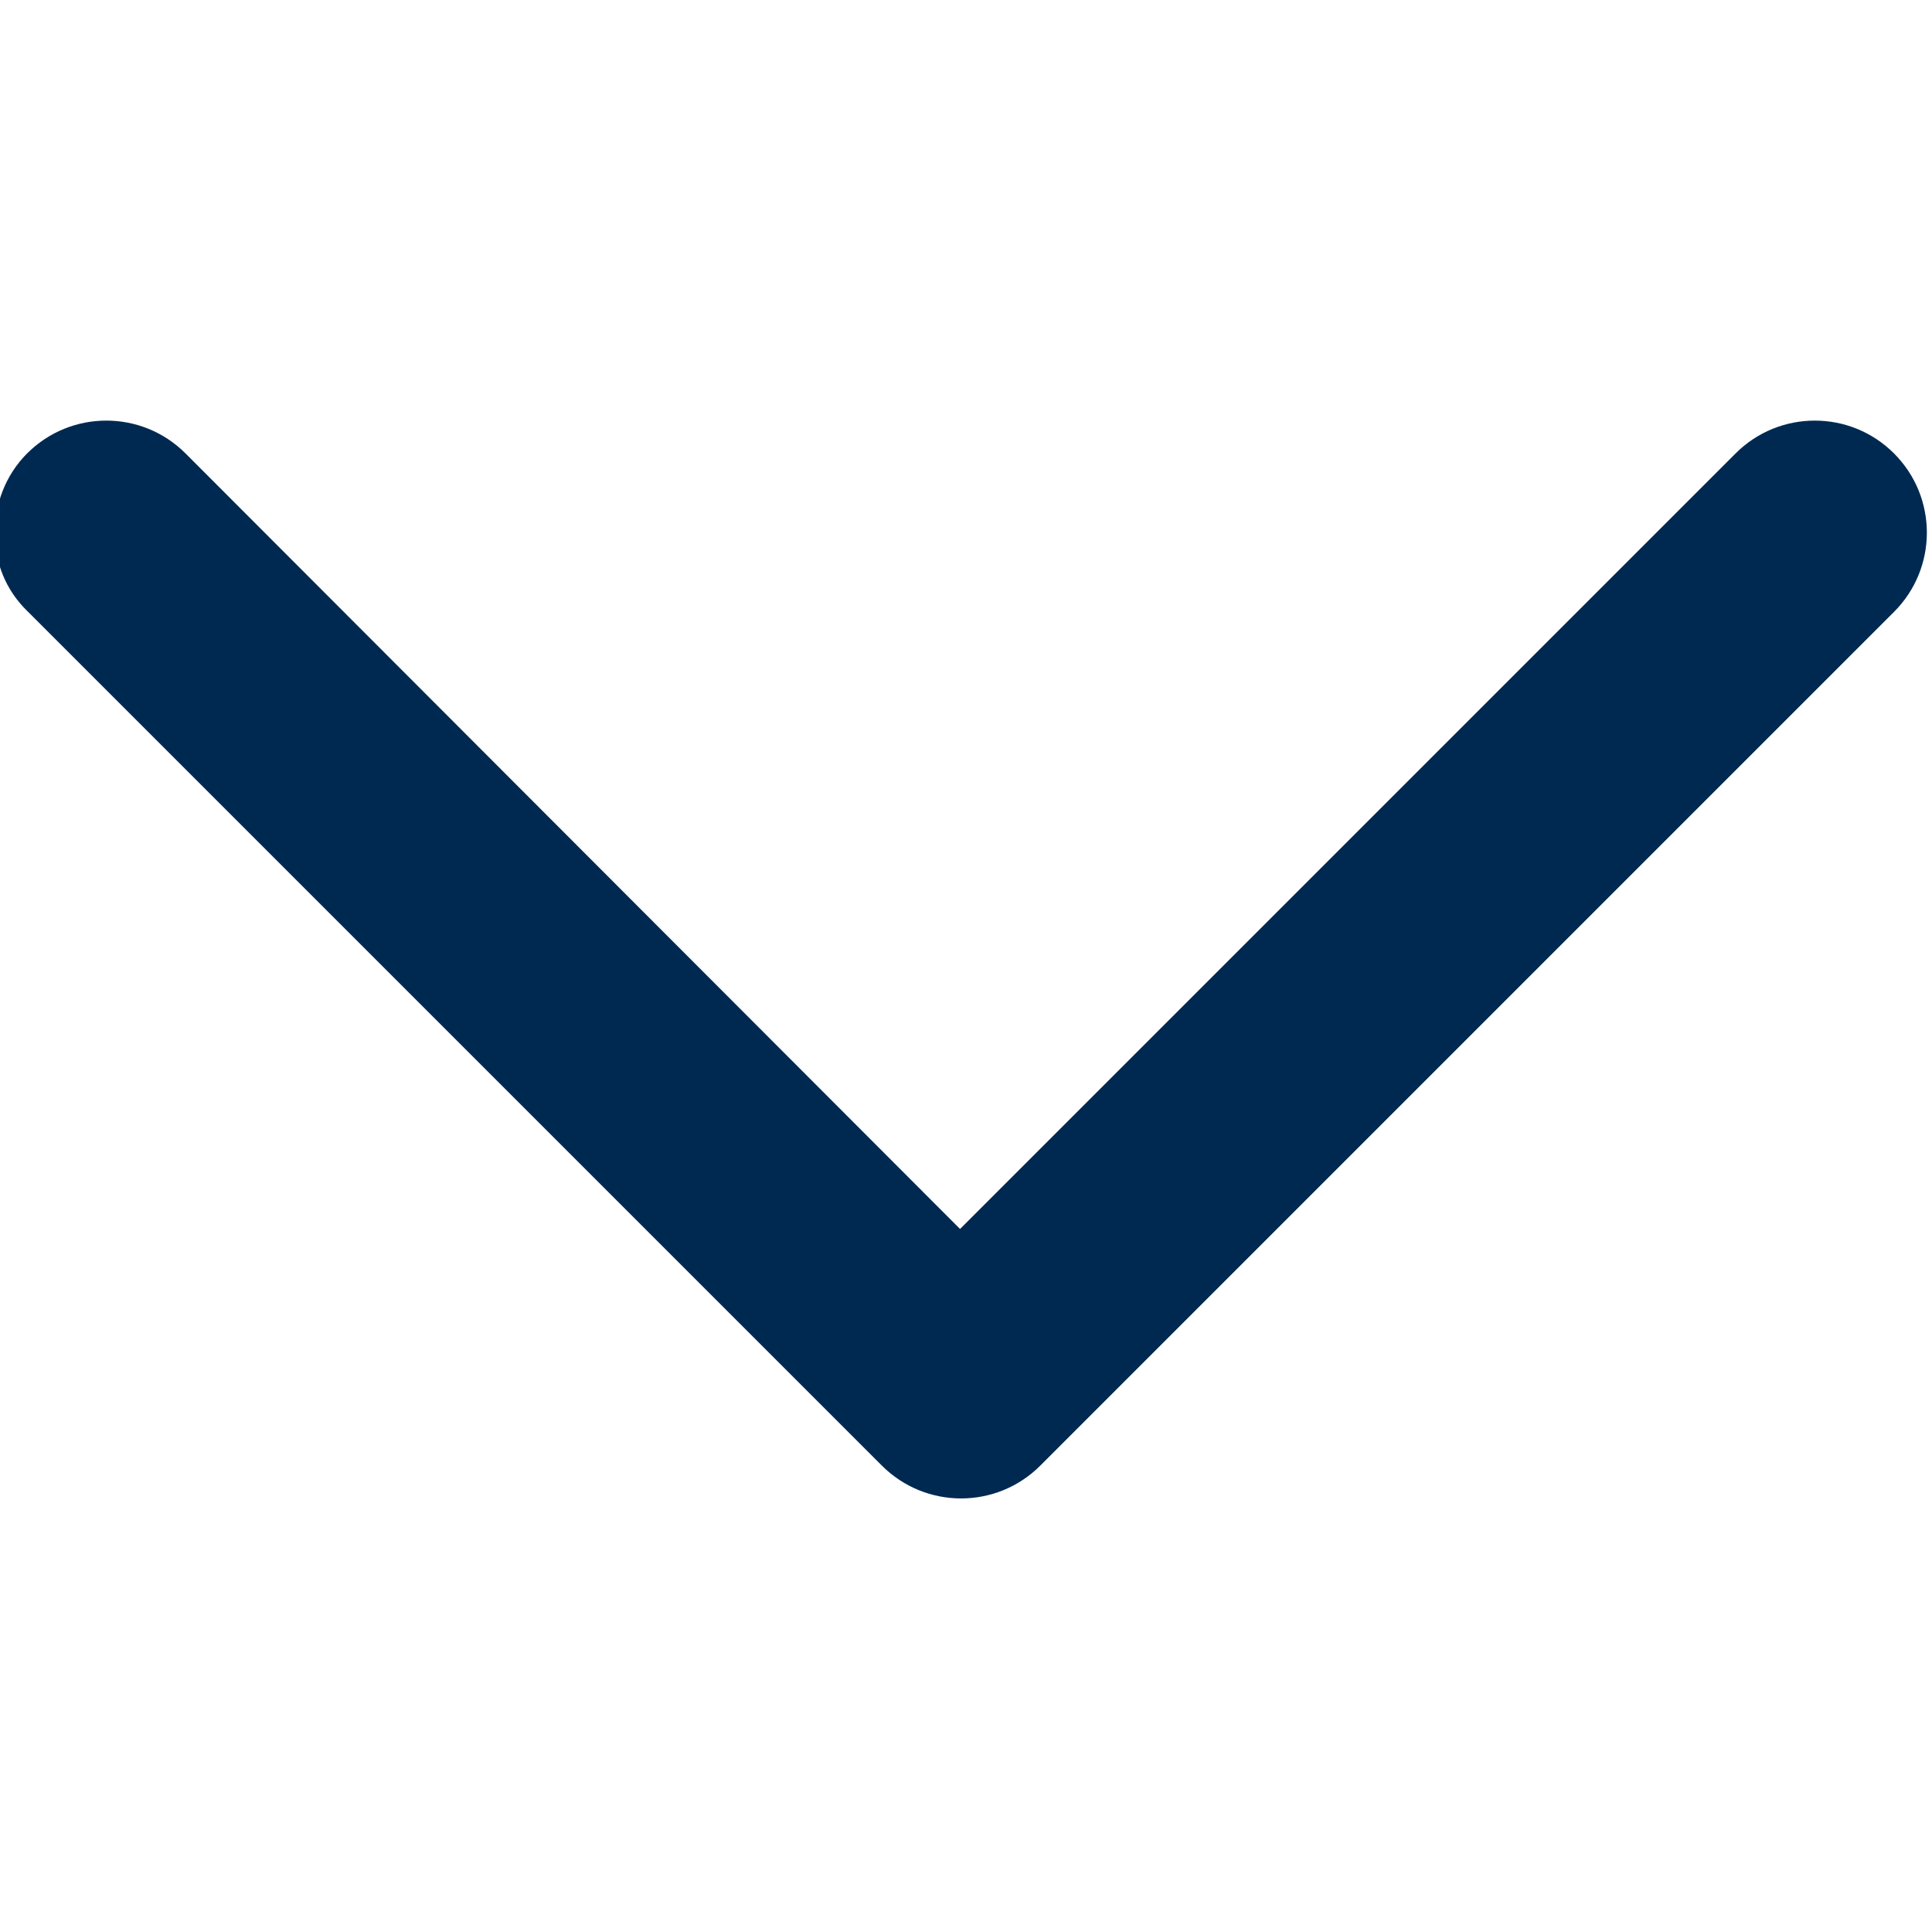
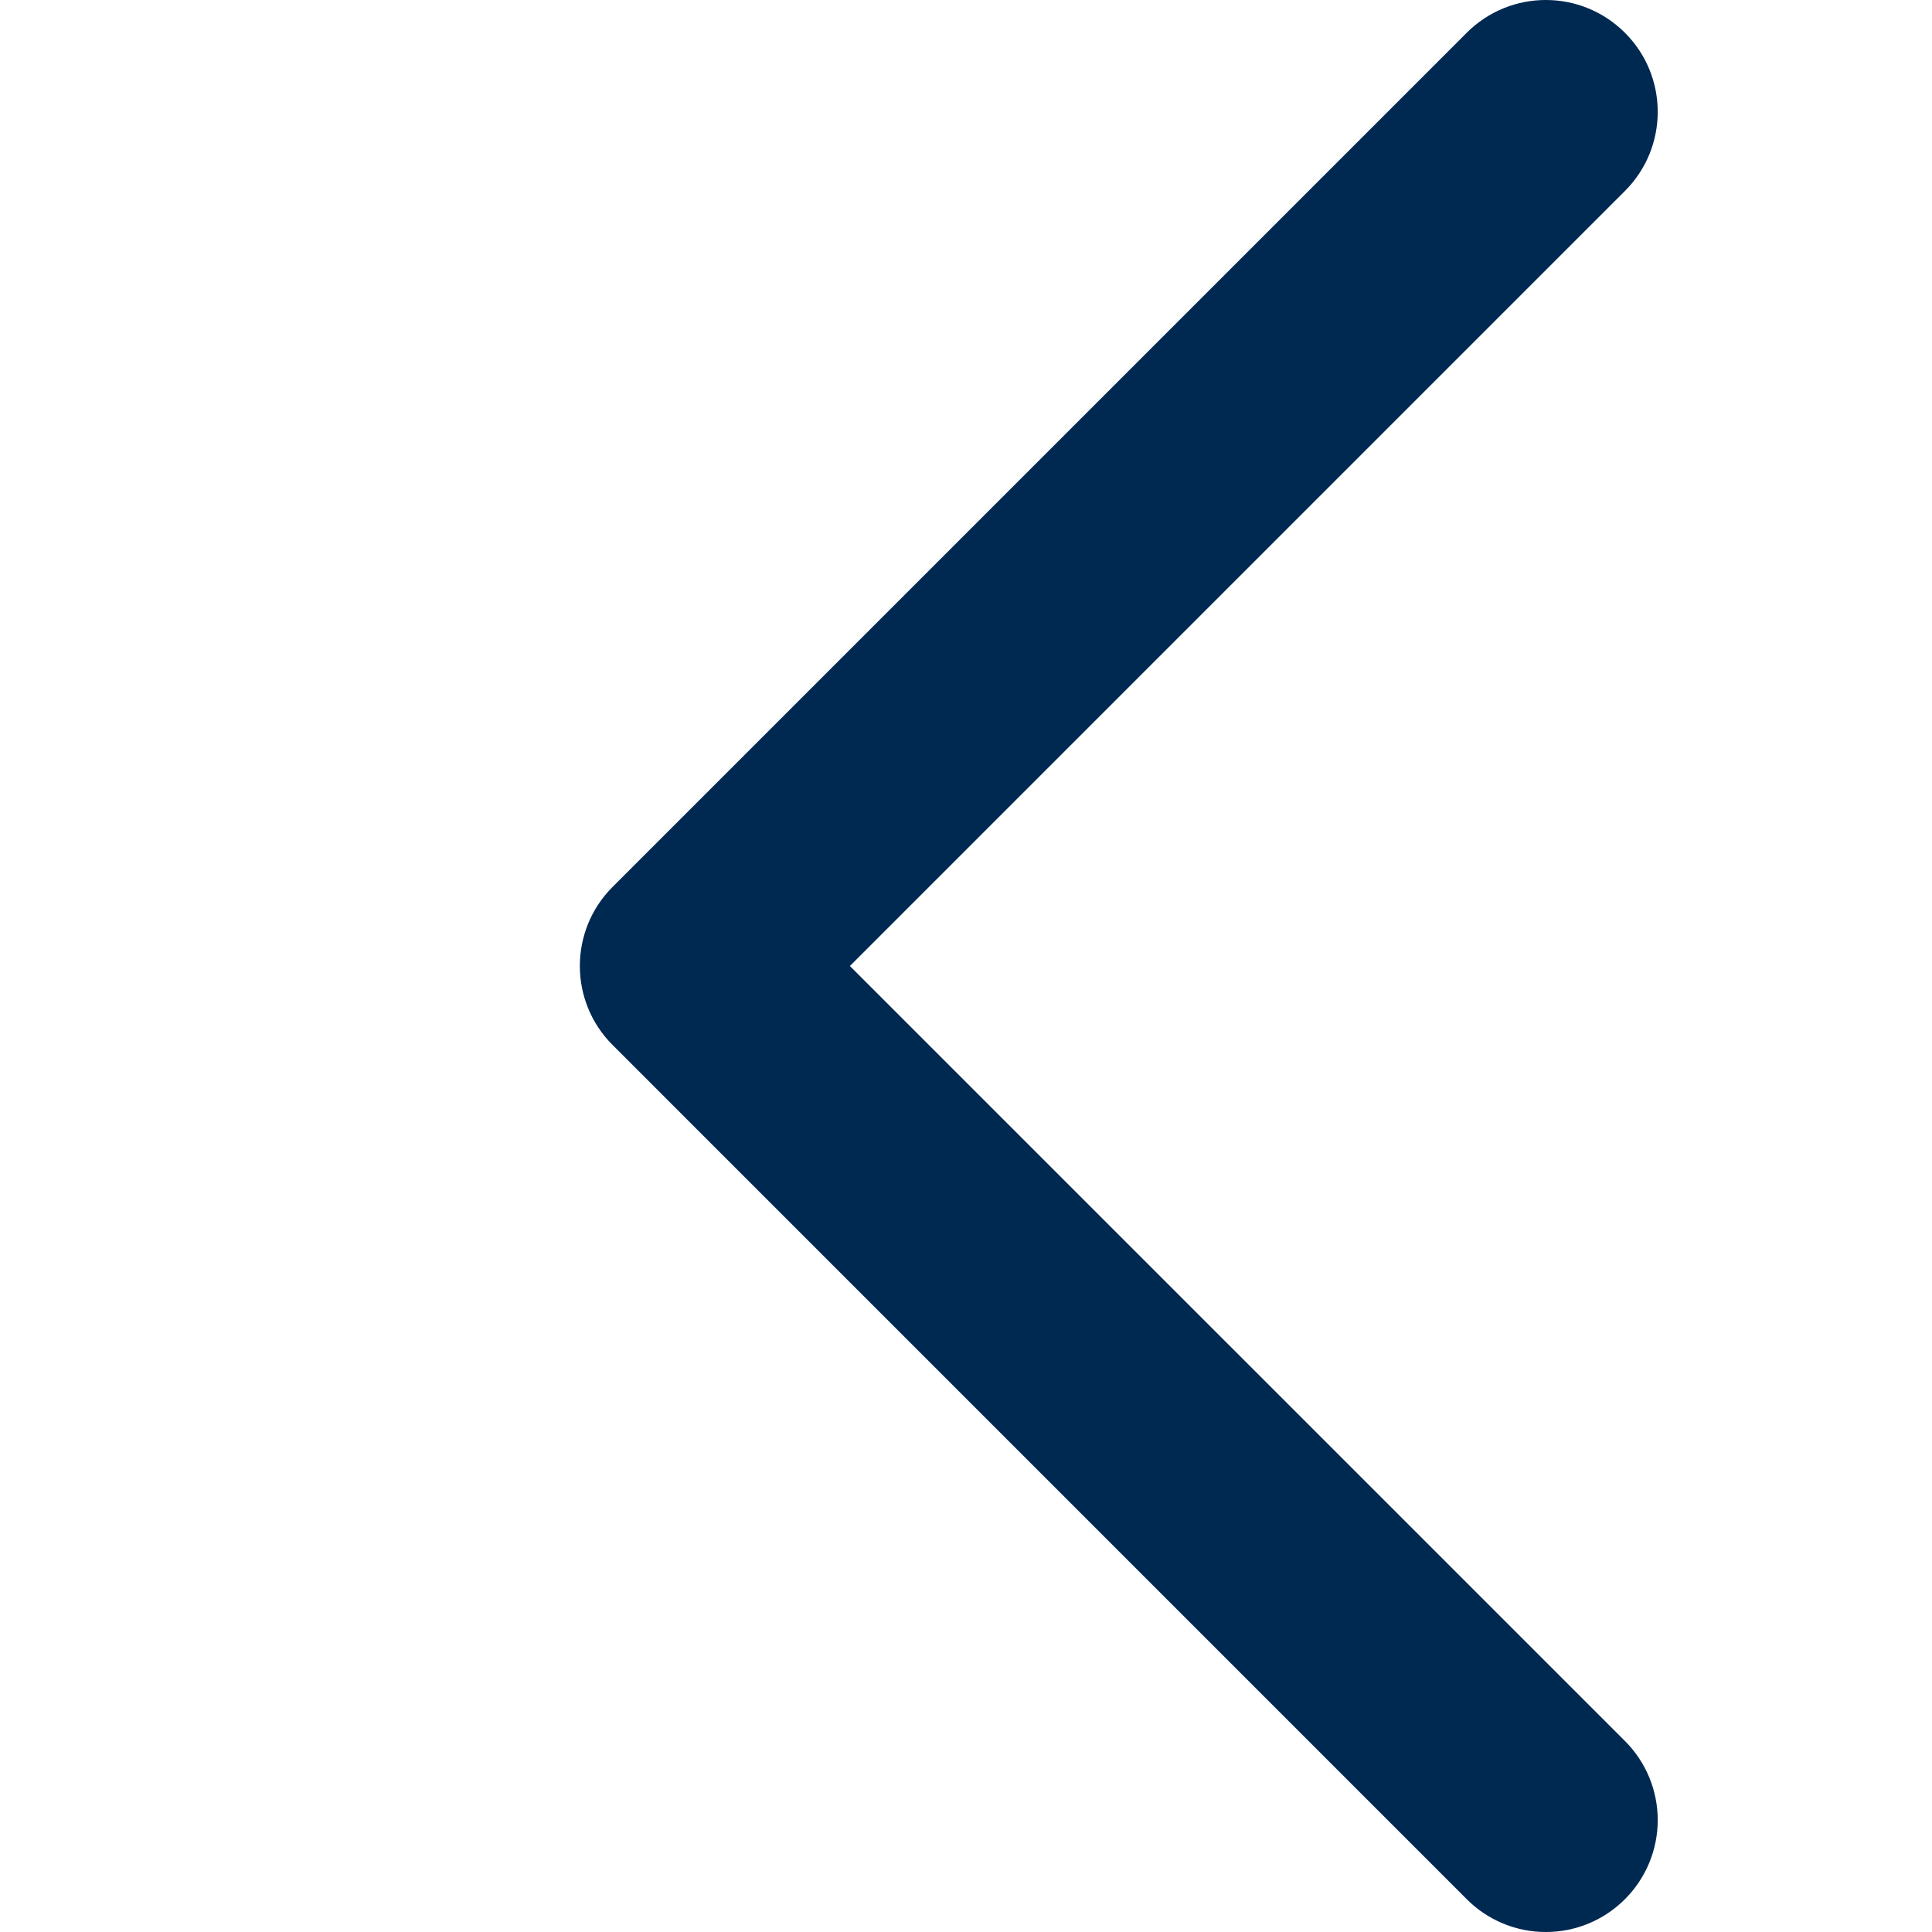
<svg xmlns="http://www.w3.org/2000/svg" viewBox="0 0 185.343 185.343">
-   <path d="M-.5 51.1c0-2.7 1-5.5 3.1-7.6 4.2-4.2 11-4.2 15.2 0l74.3 74.4 74.4-74.4c4.2-4.2 11-4.2 15.2 0 4.2 4.2 4.2 11 0 15.2l-81.9 81.9c-4.2 4.2-11 4.2-15.2 0L2.7 58.7C.5 56.6-.5 53.9-.5 51.1z" fill="#002952" />
+   <path d="M51.707 185.343a10.692 10.692 0 01-7.593-3.149 10.724 10.724 0 010-15.175l74.352-74.347L44.114 18.32c-4.194-4.194-4.194-10.987 0-15.175 4.194-4.194 10.987-4.194 15.18 0l81.934 81.934c4.194 4.194 4.194 10.987 0 15.175l-81.934 81.939a10.678 10.678 0 01-7.587 3.15z" fill="#002952" transform="translate(200, 0) scale(-1, 1)" />
</svg>
